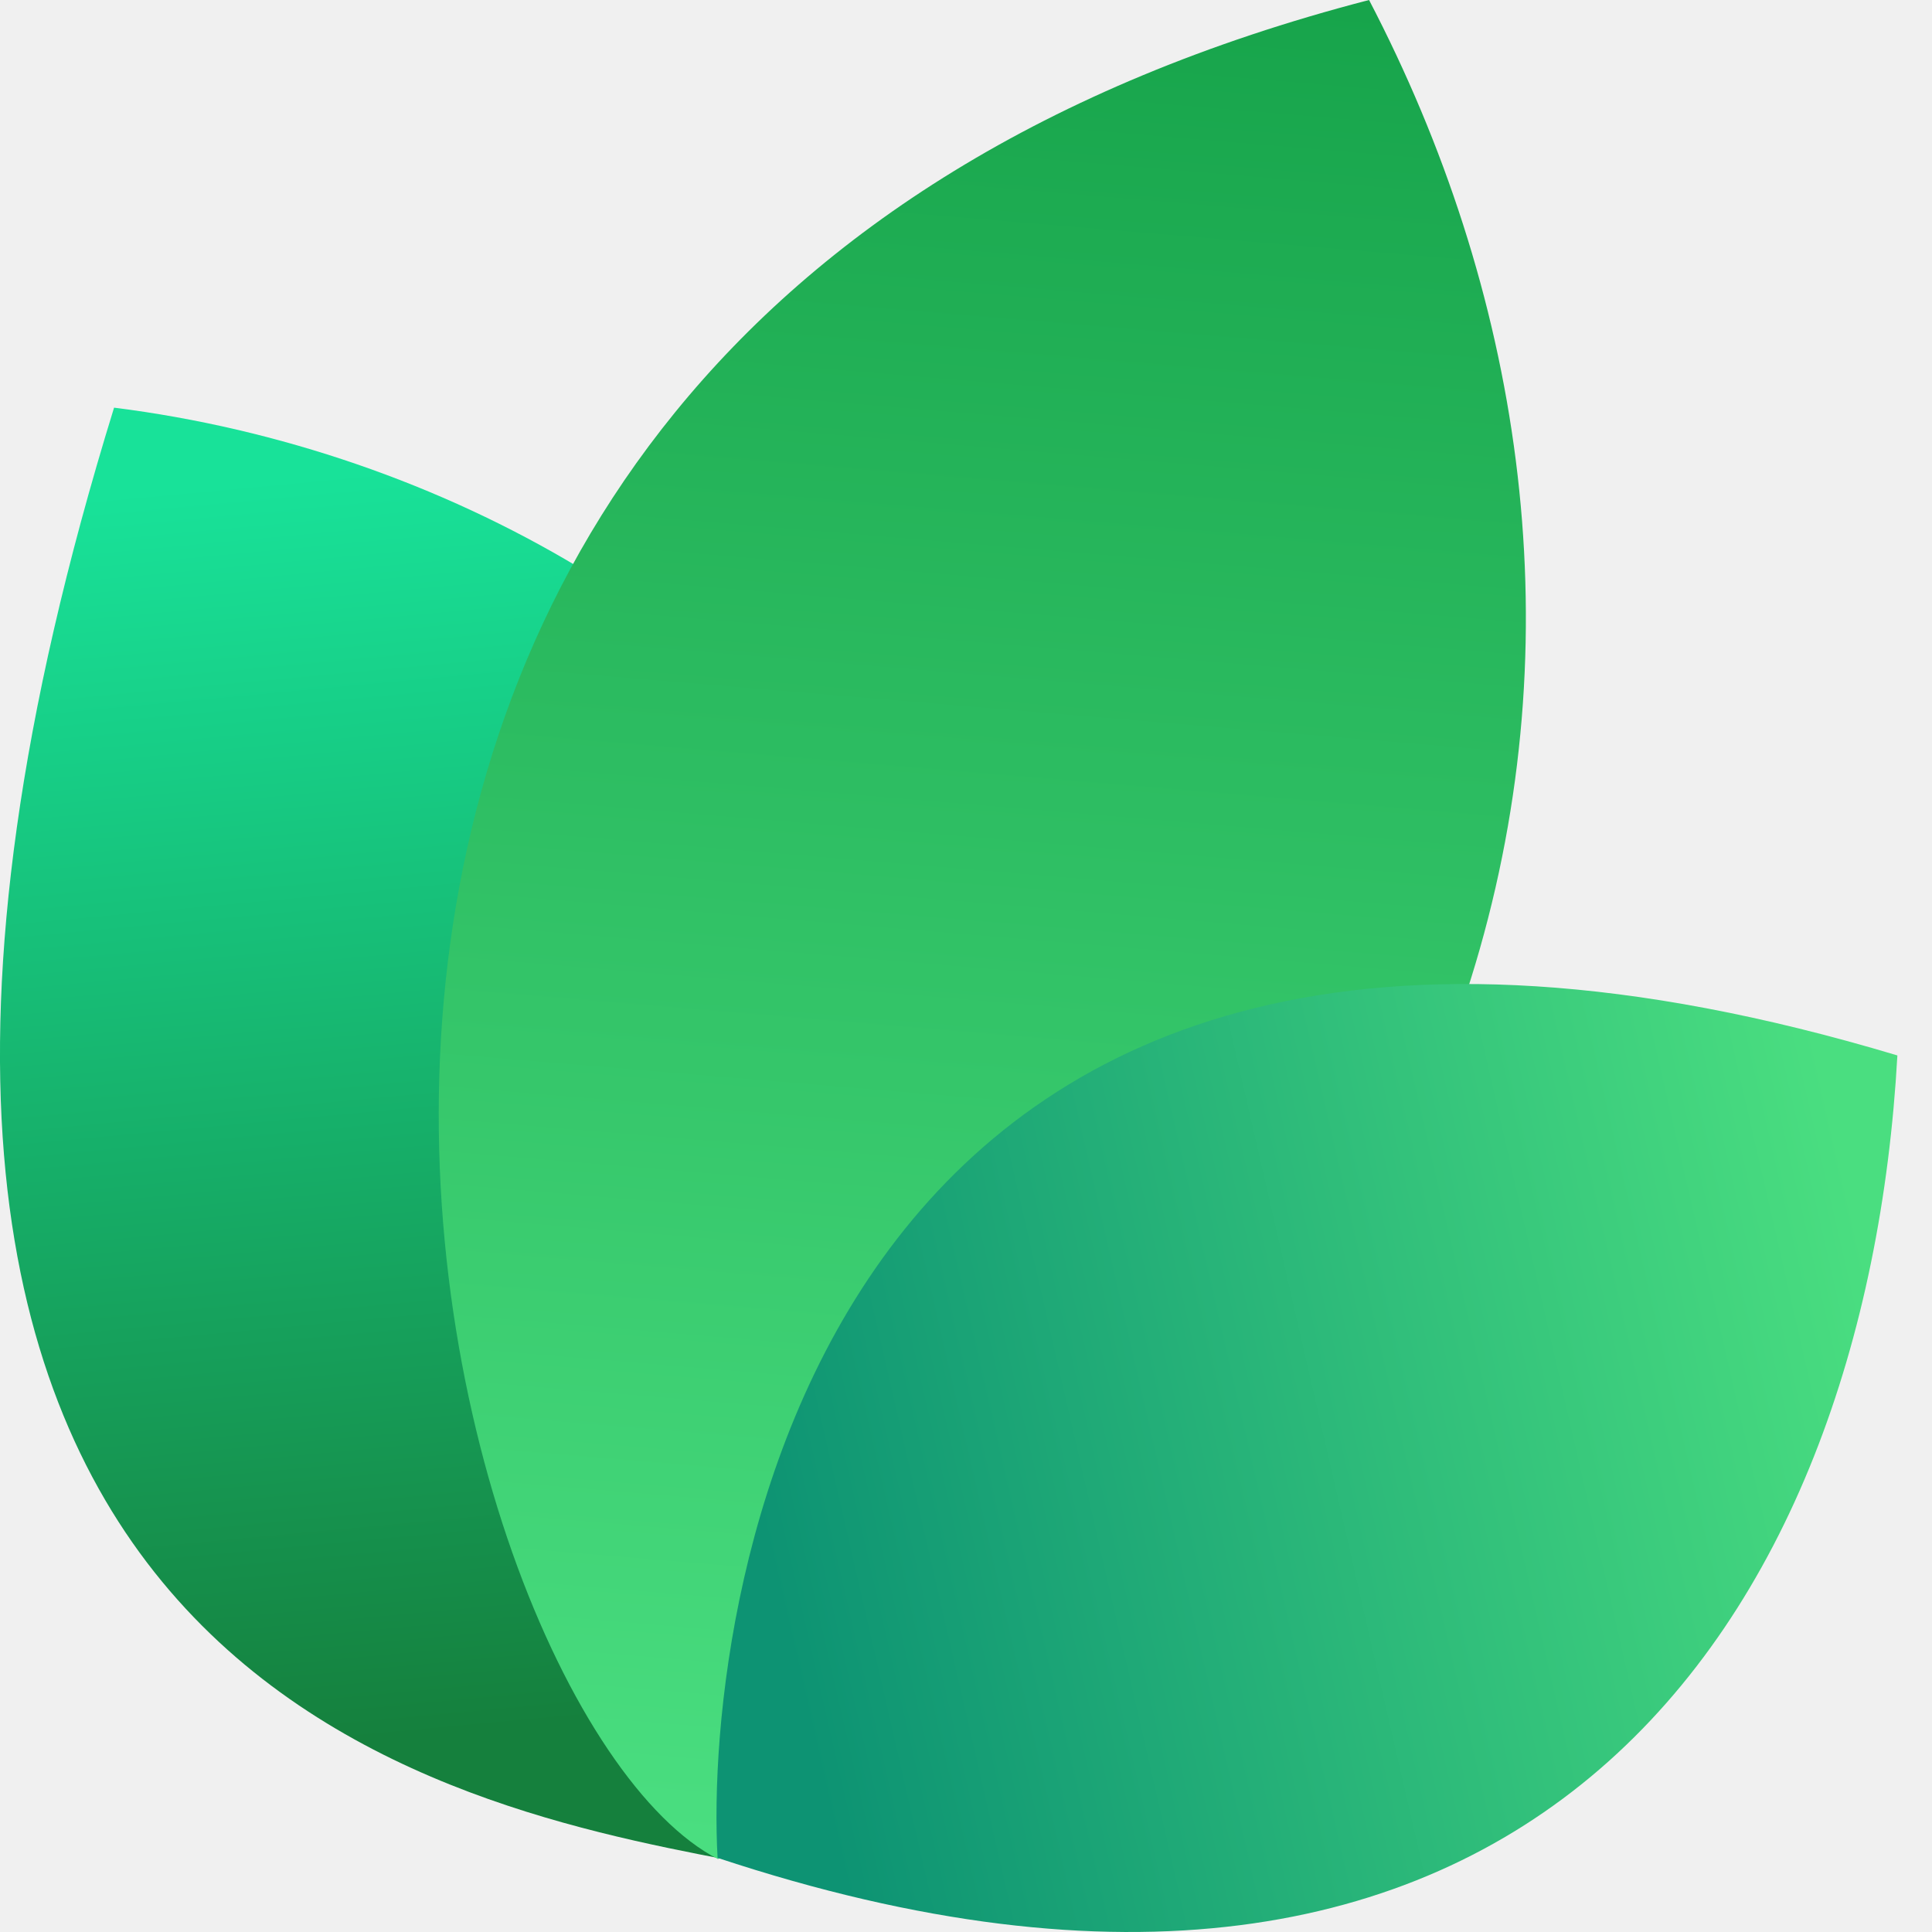
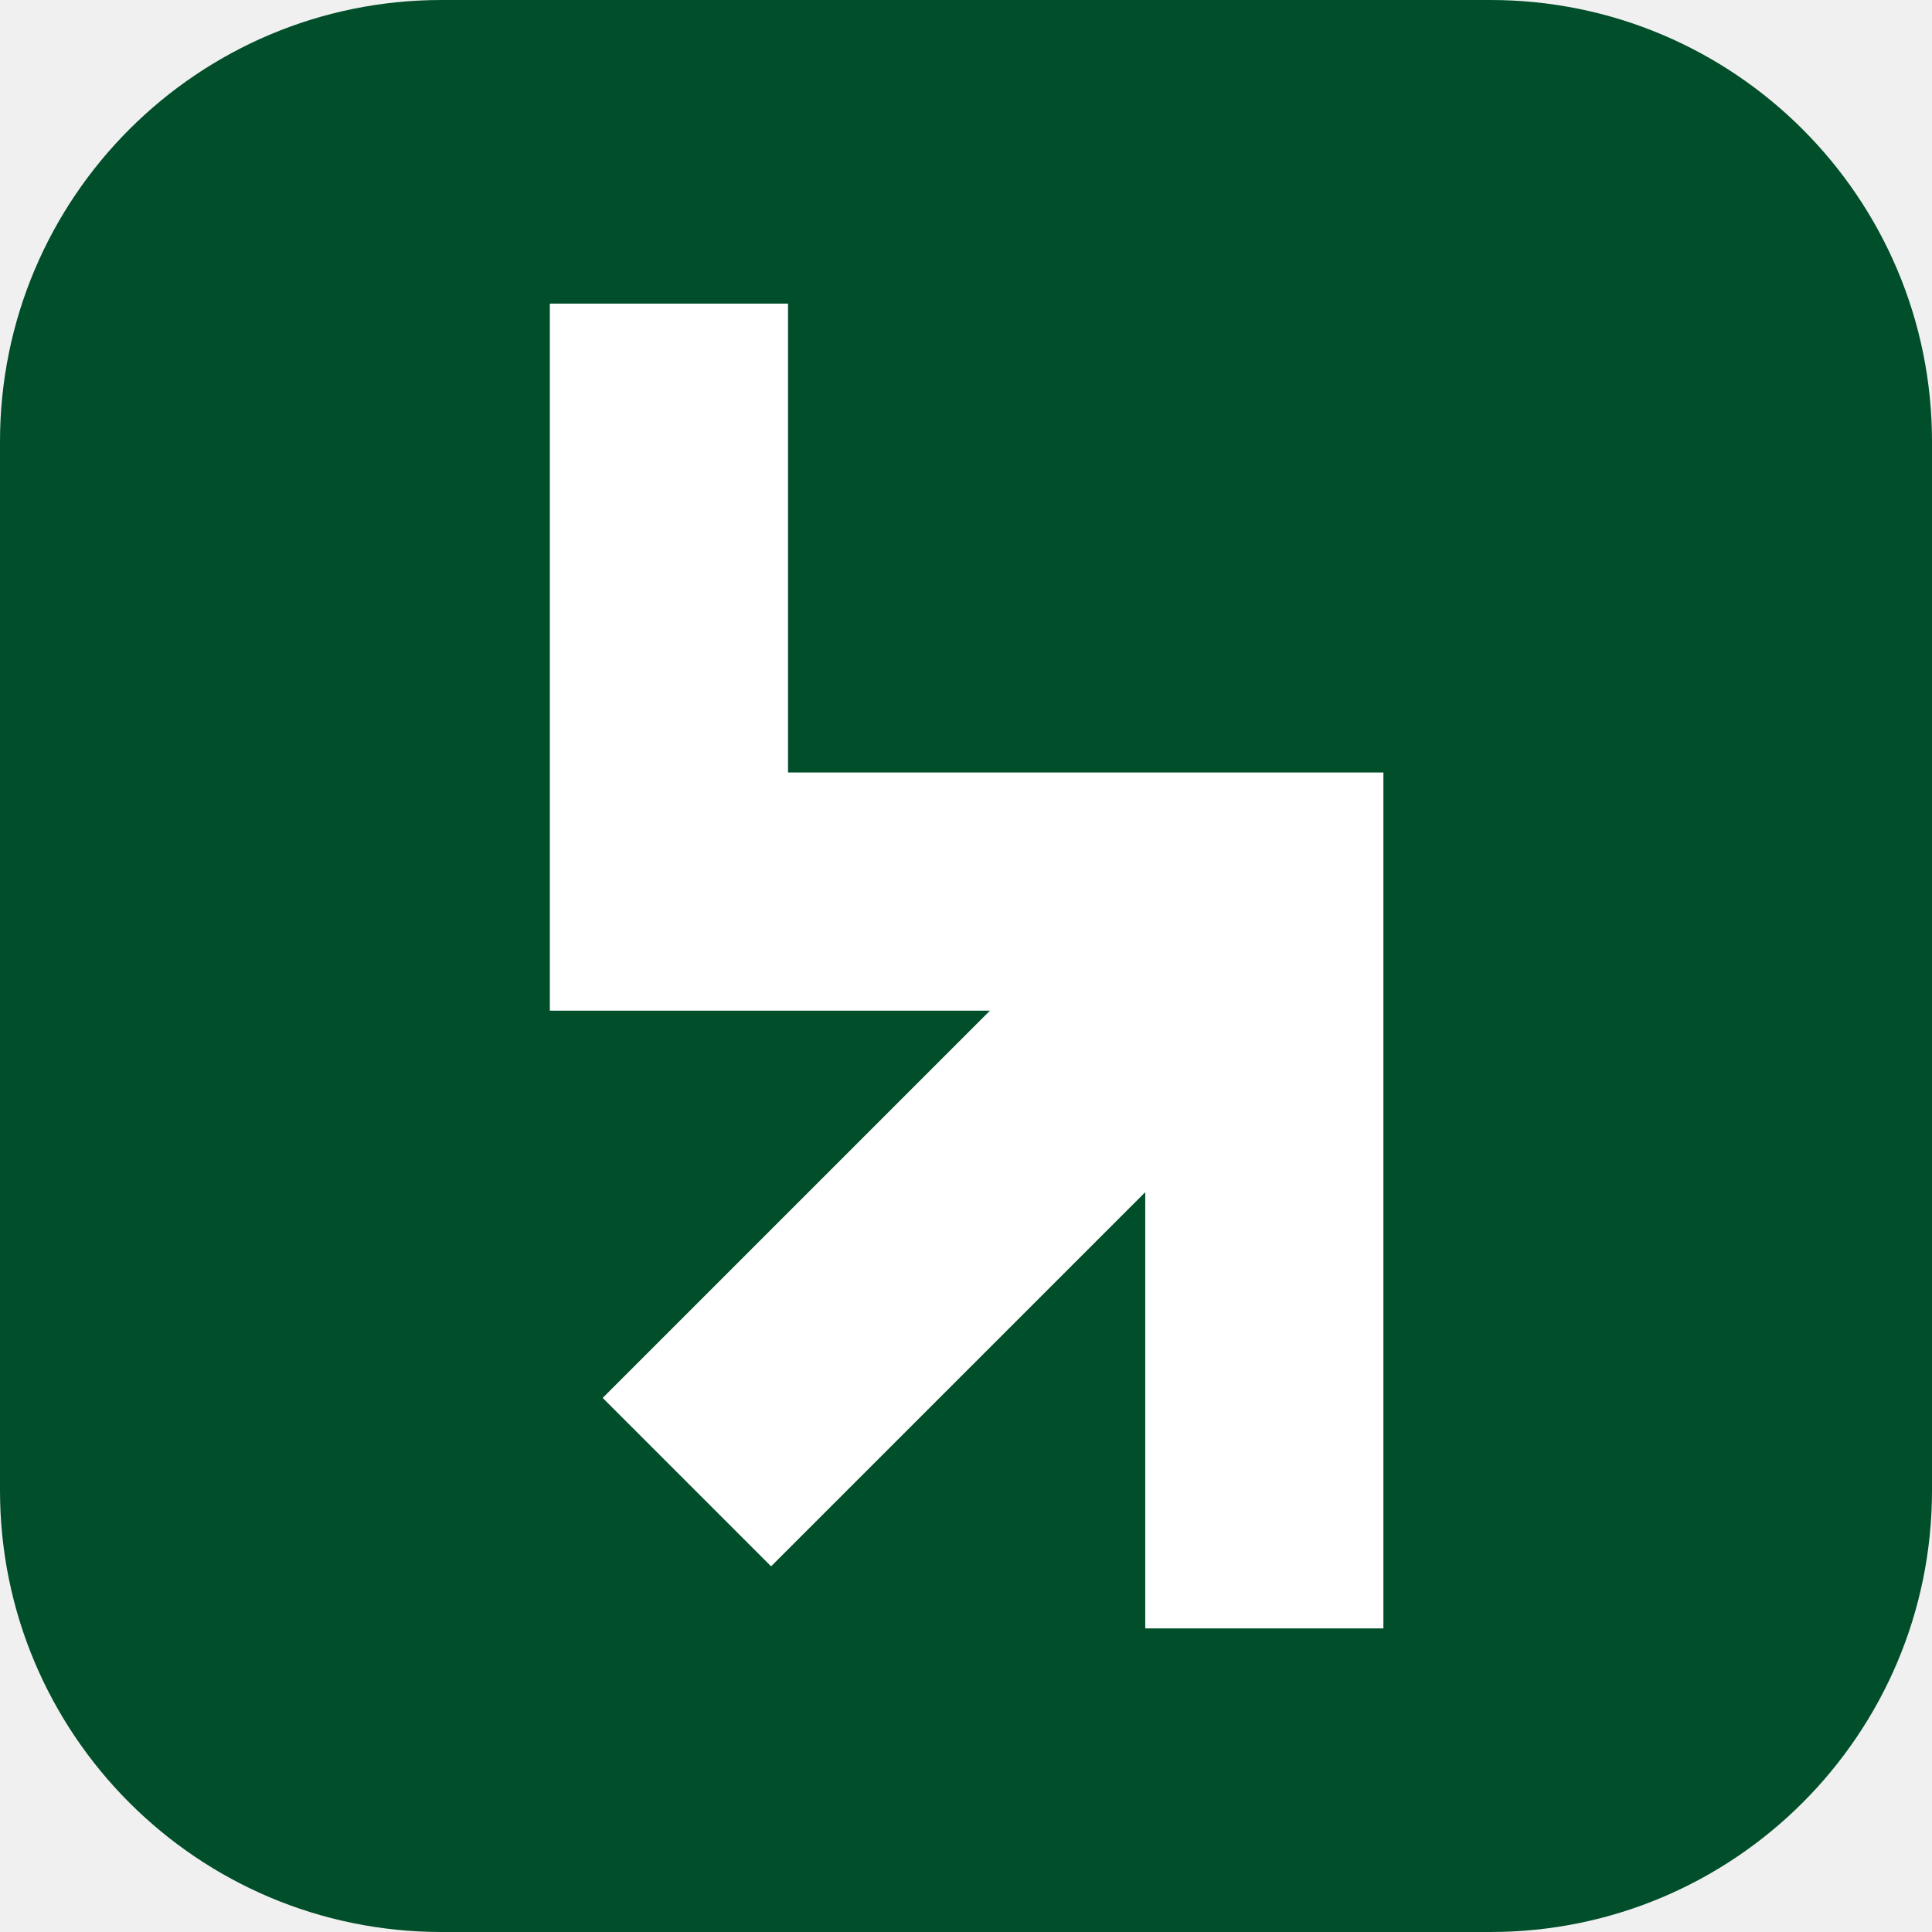
- <svg xmlns="http://www.w3.org/2000/svg" width="24" height="24" viewBox="0 0 24 24" fill="none">
-   <path d="M9.061 23.108C5.268 22.377 -3.391 20.627 1.417 5.064C9.634 6.099 16.973 14.064 9.061 23.108Z" fill="url(#paint0_linear_17557_2021)" />
-   <path d="M8.919 23.094C5.276 21.222 0.784 4.209 17.007 0C20.757 7.193 19.621 16.545 8.919 23.094Z" fill="url(#paint1_linear_17557_2021)" />
-   <path d="M8.914 23.079C8.735 19.882 10.159 9.085 23.57 13.111C23.181 20.123 18.984 26.418 8.914 23.079Z" fill="url(#paint2_linear_17557_2021)" />
-   <defs>
-     <linearGradient id="paint0_linear_17557_2021" x1="3.776" y1="5.916" x2="5.232" y2="21.559" gradientUnits="userSpaceOnUse">
-       <stop stop-color="#18E299" />
-       <stop offset="1" stop-color="#15803D" />
-     </linearGradient>
-     <linearGradient id="paint1_linear_17557_2021" x1="12.171" y1="-0.718" x2="10.19" y2="22.983" gradientUnits="userSpaceOnUse">
-       <stop stop-color="#16A34A" />
-       <stop offset="1" stop-color="#4ADE80" />
-     </linearGradient>
-     <linearGradient id="paint2_linear_17557_2021" x1="23.133" y1="15.353" x2="9.338" y2="18.52" gradientUnits="userSpaceOnUse">
-       <stop stop-color="#4ADE80" />
-       <stop offset="1" stop-color="#0D9373" />
-     </linearGradient>
-   </defs>
+ <svg xmlns="http://www.w3.org/2000/svg" width="140" height="140" viewBox="0 0 140 140" fill="none">
+   <rect width="140" height="140" rx="32" fill="#014E2A" />
+   <path d="M57.102 55.977H100.247V118H82.989V86.389L55.876 113.502L43.673 101.298L71.735 73.236H39.843V22H57.102V55.977Z" fill="white" />
</svg>
